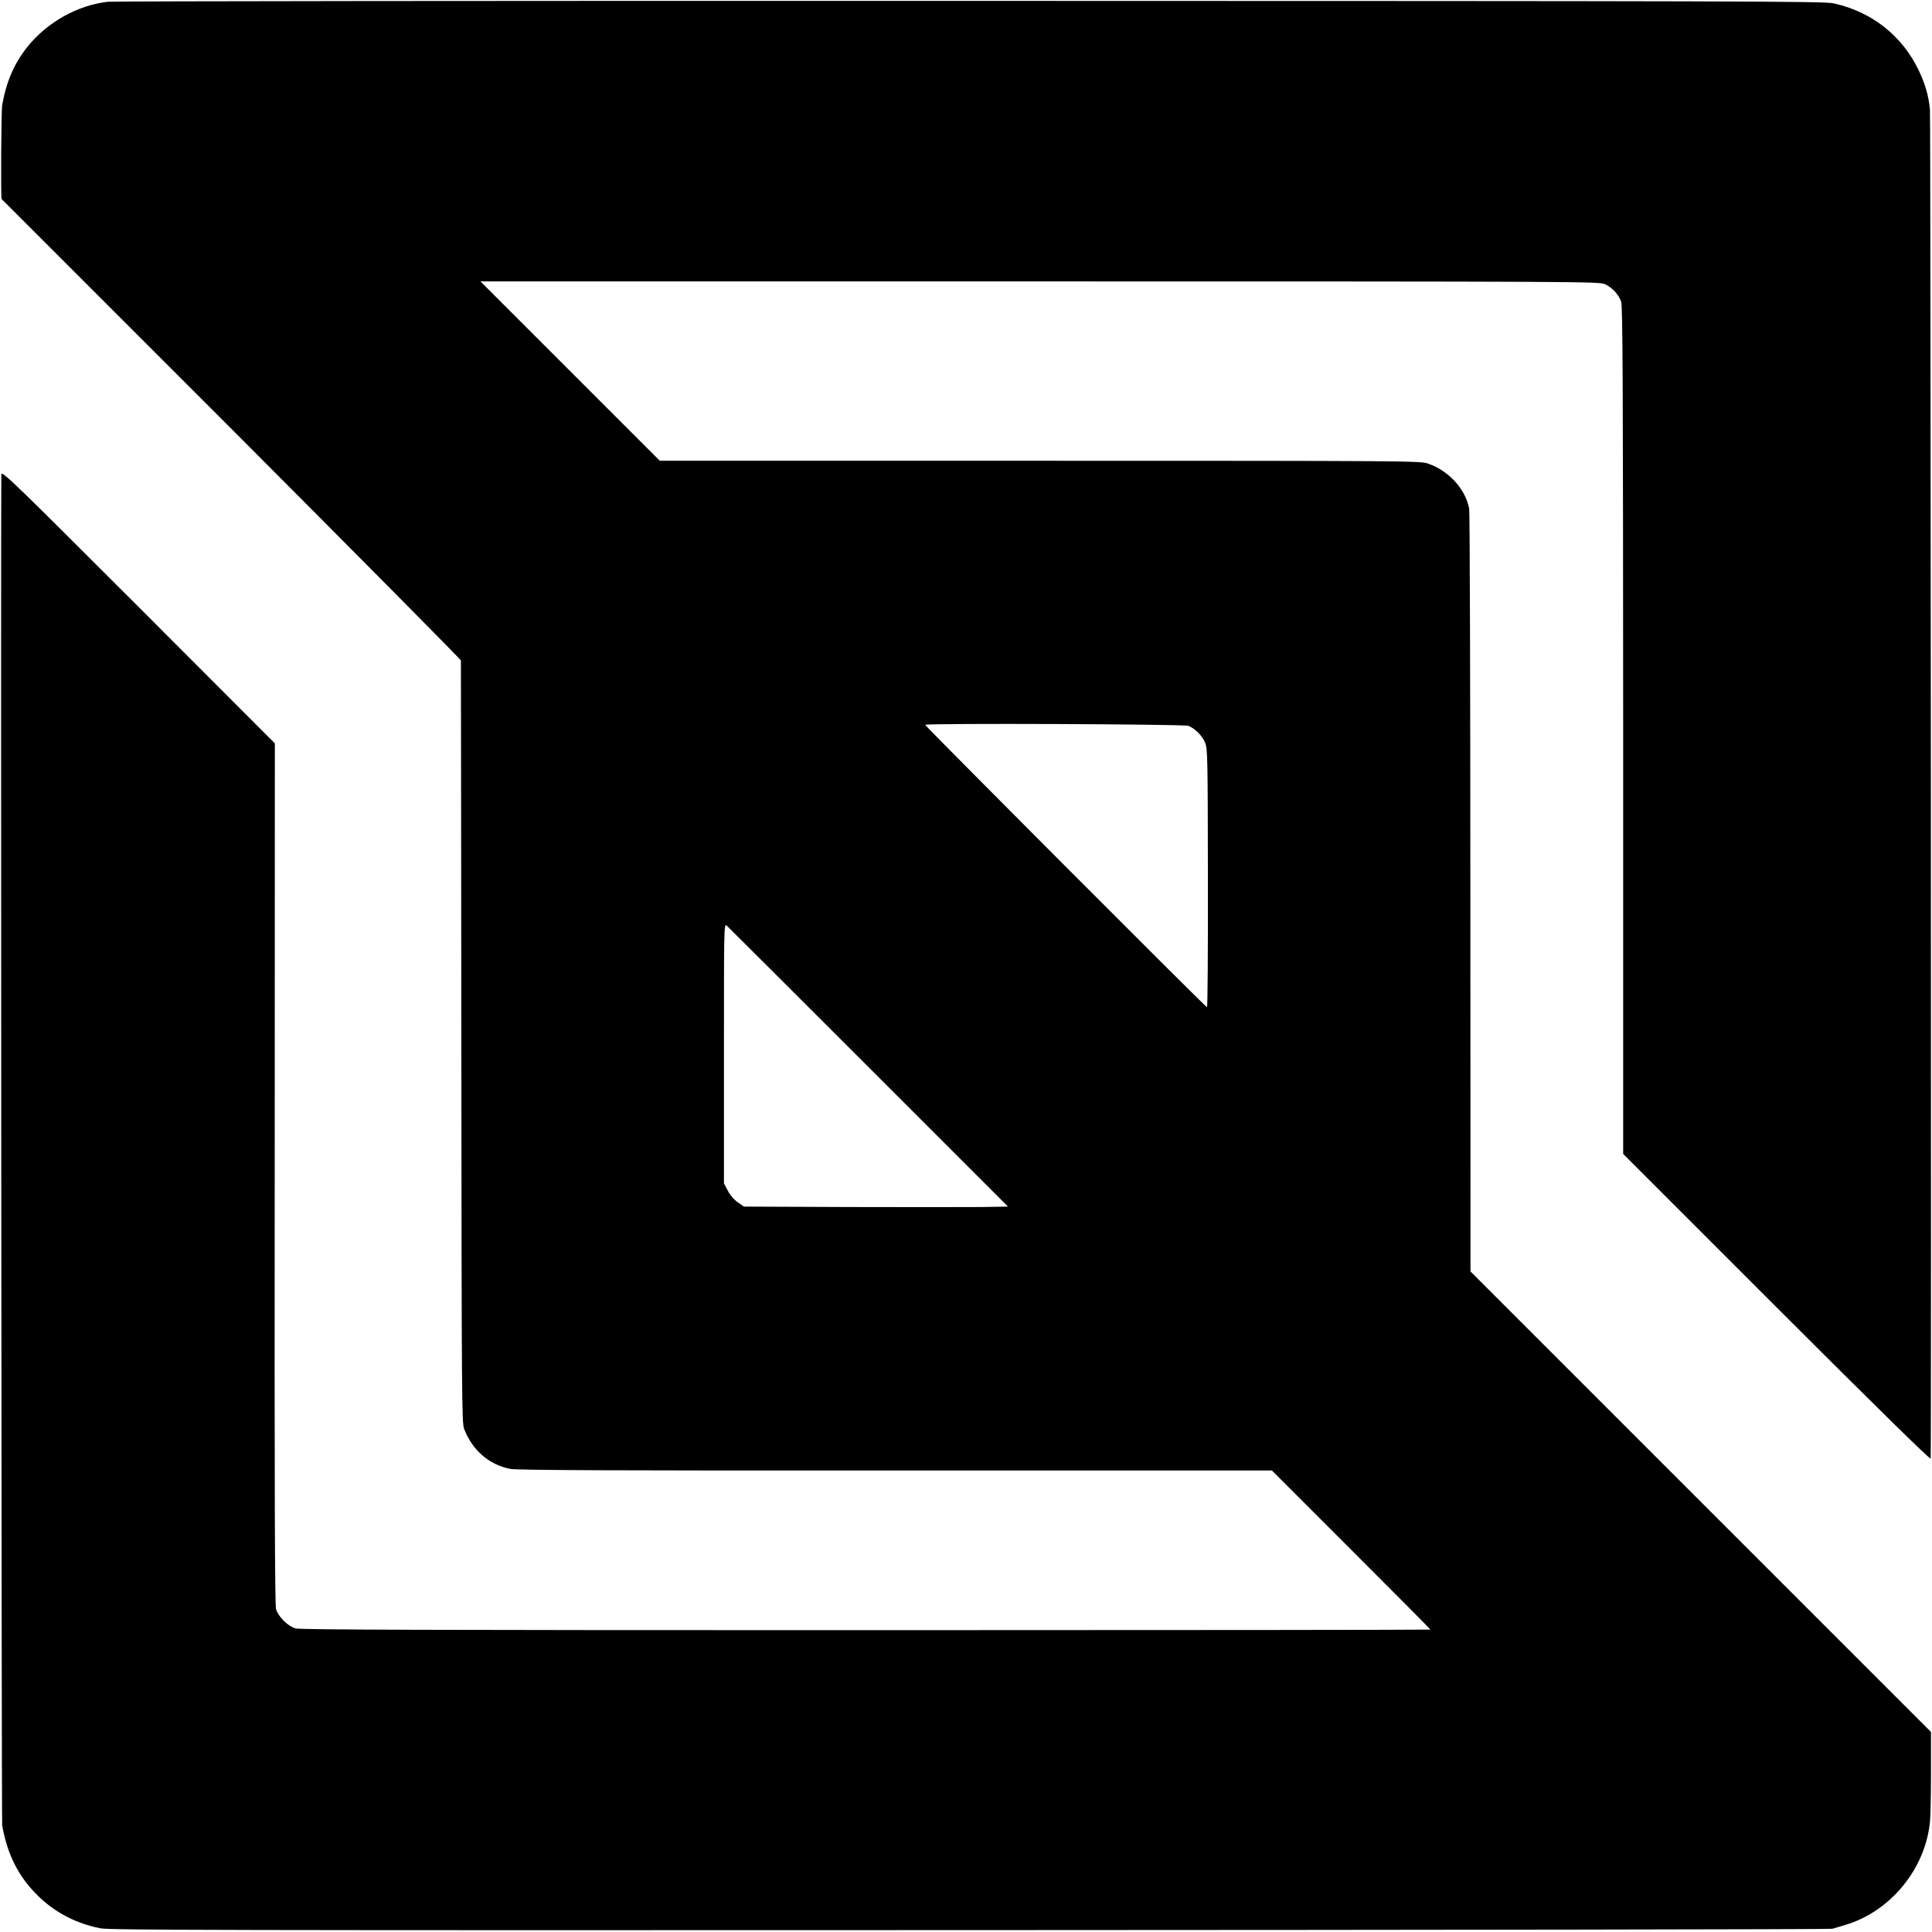
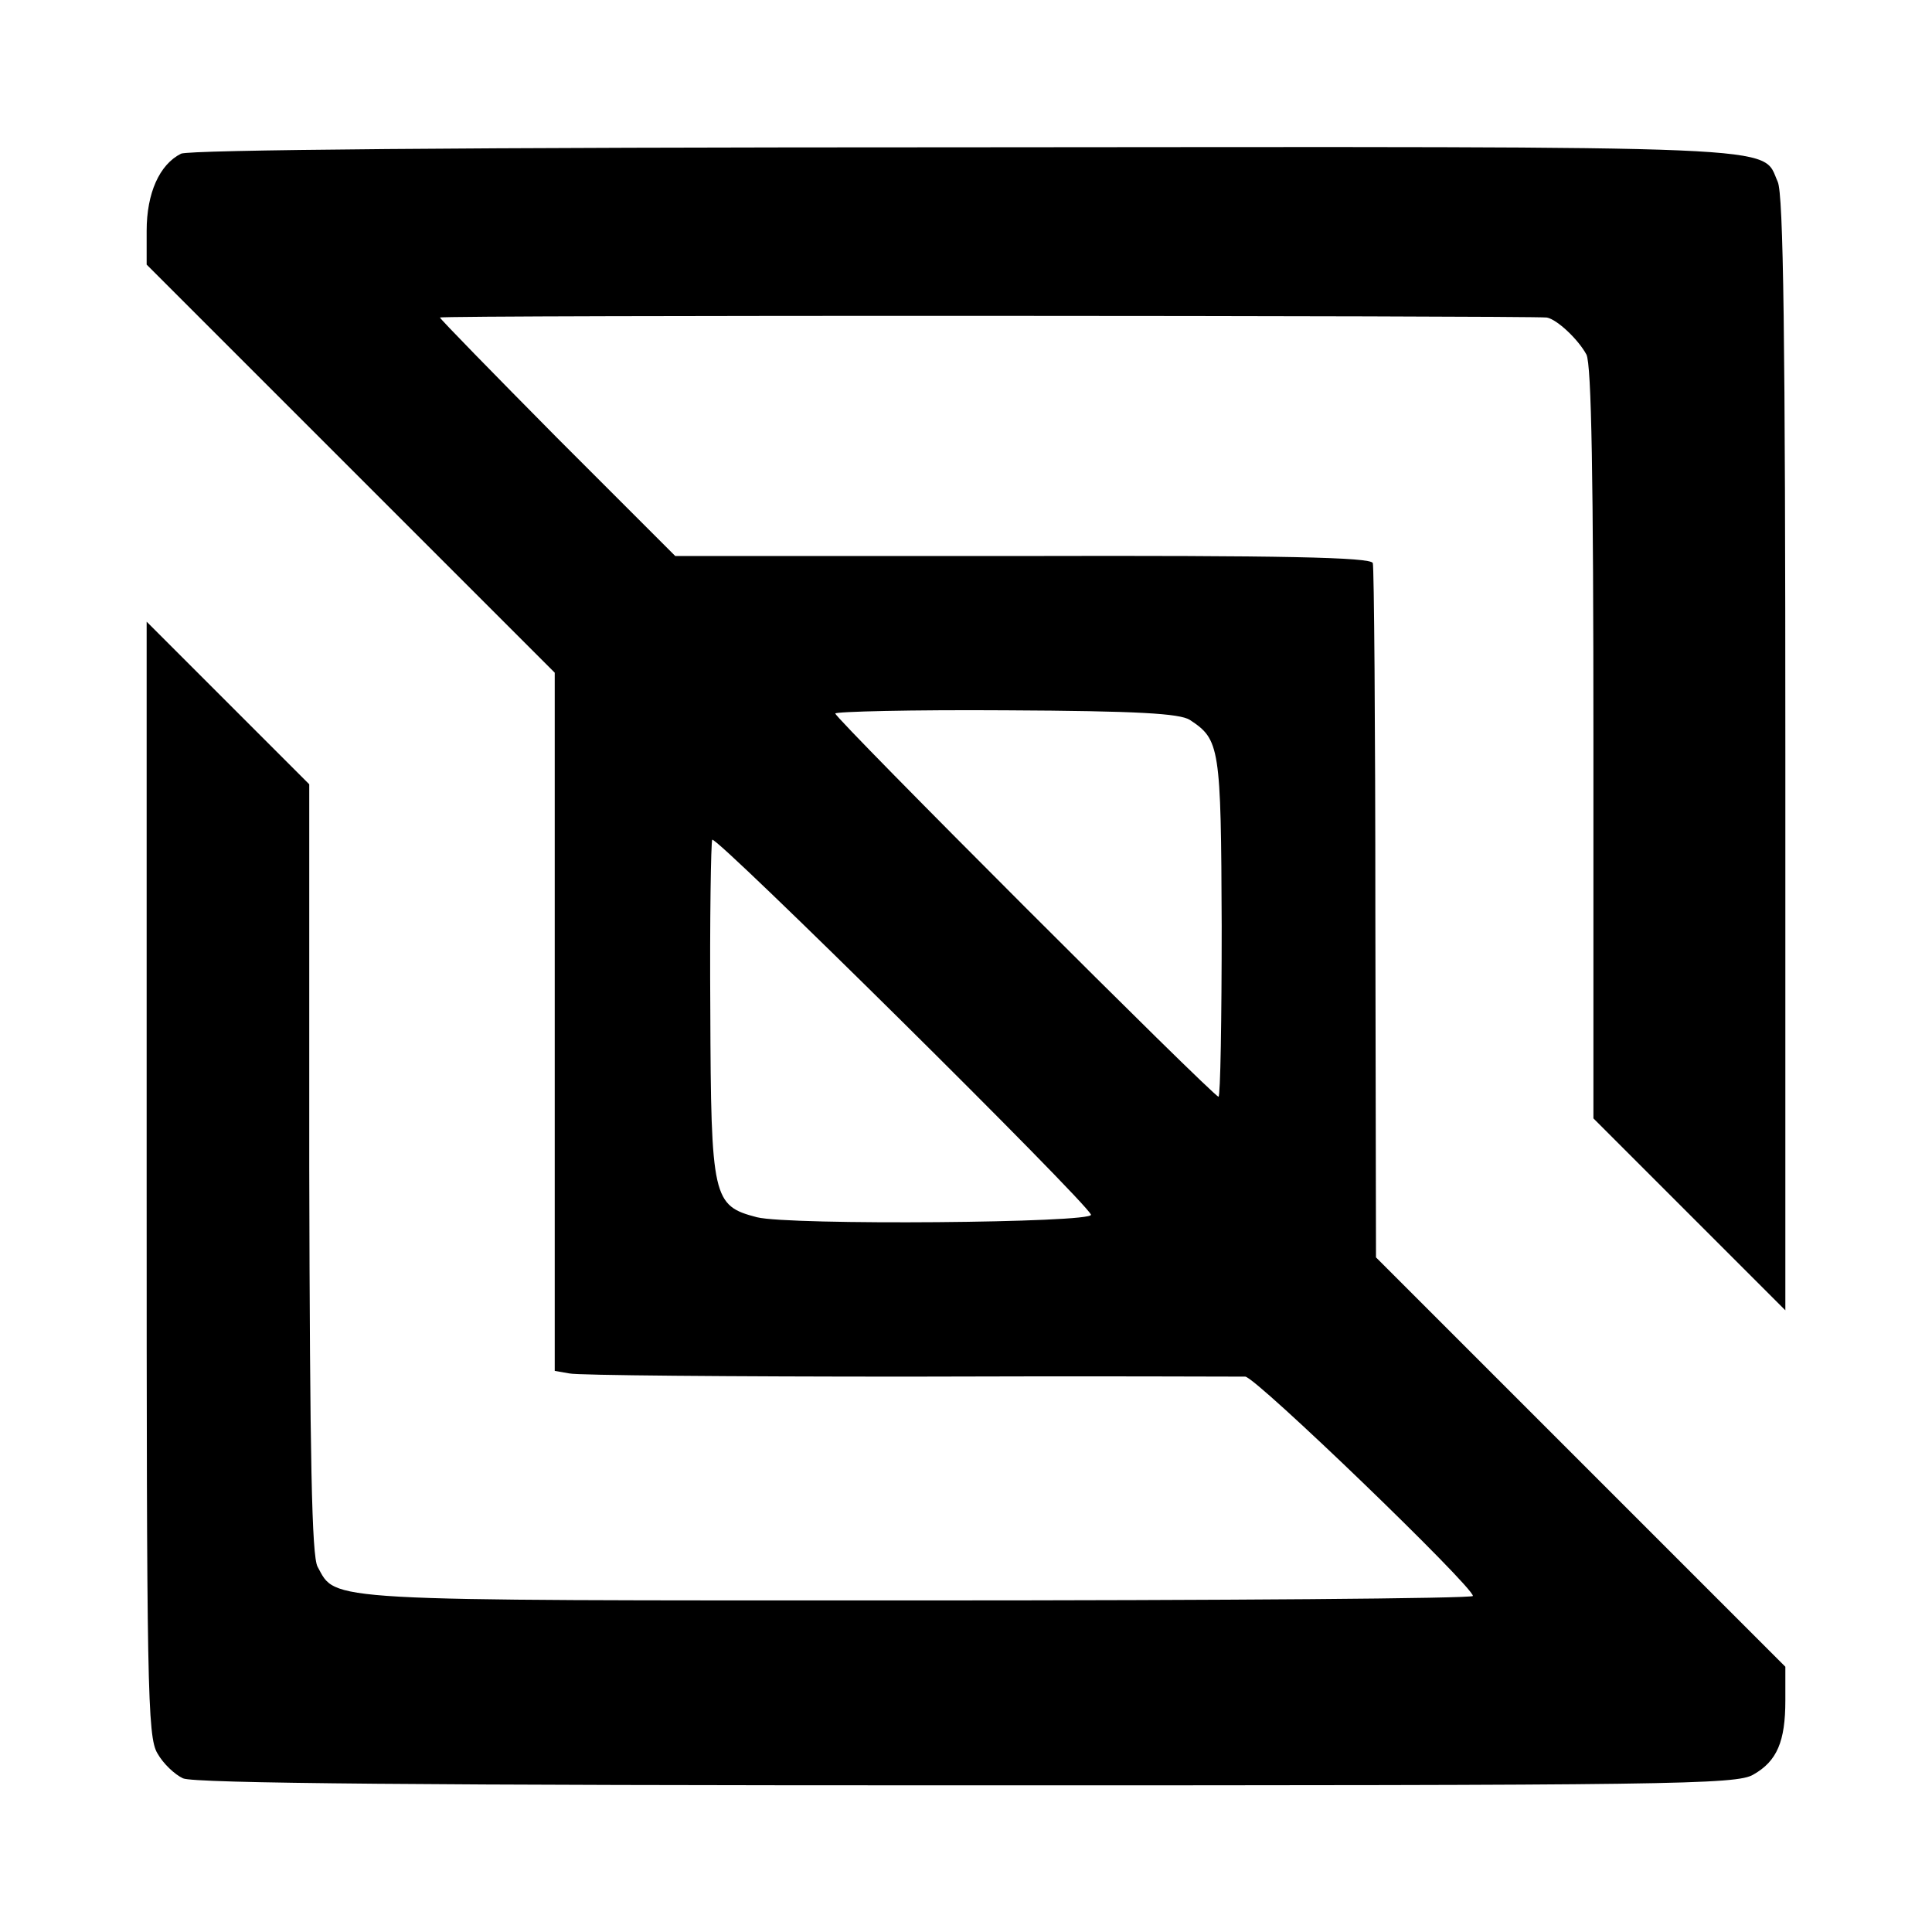
- <svg xmlns="http://www.w3.org/2000/svg" version="1.0" width="1325pt" height="1325pt" viewBox="0 0 1325 1325" preserveAspectRatio="xMidYMid meet">
-   <g transform="translate(0,1325) scale(0.1,-0.1)" fill="#000000" stroke="none">
-     <path d="M741 13238 c-208 -23 -417 -140 -552 -308 -91 -114 -145 -237 -174 -400 -7 -37 -10 -638 -4 -645 2 -2 712 -712 1577 -1577 864 -866 1572 -1580 1573 -1588 0 -8 2 -1187 3 -2620 2 -2439 3 -2608 19 -2650 57 -146 170 -245 316 -274 41 -9 749 -12 2640 -11 l2584 0 543 -543 c299 -299 544 -545 544 -548 0 -2 -1742 -4 -3871 -4 -3035 0 -3881 3 -3913 12 -53 16 -118 81 -133 133 -8 29 -11 829 -9 2989 l1 2948 -937 938 c-867 867 -938 935 -939 906 -4 -221 1 -9241 6 -9266 31 -171 90 -304 188 -420 126 -150 292 -247 487 -285 65 -12 859 -14 5965 -12 3240 1 5899 5 5911 9 12 3 53 16 91 27 308 92 547 383 579 706 4 33 7 185 7 338 l0 279 -1579 1579 -1579 1579 -1 2593 c0 1425 -4 2612 -8 2637 -25 136 -139 261 -283 311 -53 18 -138 19 -2662 19 l-2606 0 -615 615 -615 615 3835 0 c3740 0 3836 -1 3877 -19 50 -23 93 -70 111 -119 11 -30 13 -565 14 -2941 l0 -2905 1054 -1054 c681 -680 1054 -1047 1055 -1035 5 111 0 9205 -5 9253 -10 96 -33 175 -76 265 -113 239 -322 404 -584 462 -64 15 -625 16 -5921 17 -3217 1 -5879 -2 -5914 -6z m7410 -4966 c46 -19 97 -71 115 -118 16 -41 17 -118 18 -930 1 -486 -2 -883 -6 -882 -14 5 -1937 1932 -1933 1937 7 12 1779 5 1806 -7z m-2193 -2342 l955 -955 -179 -3 c-98 -1 -506 -1 -906 0 l-726 3 -43 30 c-26 18 -53 50 -68 80 l-26 49 0 892 c0 876 0 892 19 876 10 -9 449 -447 974 -972z" />
+ <svg xmlns="http://www.w3.org/2000/svg" version="1.0" width="303pt" height="303pt" viewBox="0 0 303 303" preserveAspectRatio="xMidYMid meet">
+   <g transform="translate(0,303) scale(0.1,-0.1)" fill="#000000" stroke="none">
+     <path d="M284 2789 c-34 -17 -54 -62 -54 -121 l0 -53 320 -320 320 -320 0 -547 0 -548 23 -4 c12 -3 252 -5 532 -5 281 1 518 0 528 0 17 -1 357 -329 357 -344 0 -4 -392 -7 -870 -7 -943 0 -912 -2 -942 53 -9 17 -12 166 -13 625 l0 602 -128 128 -127 127 0 -874 c0 -796 1 -875 17 -901 9 -16 27 -33 40 -39 17 -8 384 -11 1229 -11 1107 0 1208 1 1234 17 37 21 50 52 50 116 l0 53 -321 321 -321 321 -1 539 c0 296 -2 543 -4 550 -4 9 -140 12 -550 11 l-544 0 -185 185 c-101 102 -184 187 -184 189 0 4 1710 3 1736 0 16 -3 49 -34 62 -58 8 -15 11 -196 11 -609 l0 -589 150 -150 151 -151 0 872 c0 655 -3 879 -12 898 -26 58 38 55 -1275 54 -791 0 -1215 -4 -1229 -10z m1582 -888 c47 -31 49 -41 50 -323 0 -148 -2 -268 -5 -268 -8 0 -601 593 -601 601 0 3 120 6 268 5 207 -1 272 -5 288 -15z m-155 -776 c5 -13 -473 -17 -524 -4 -69 18 -72 29 -73 324 -1 143 1 264 3 268 5 8 586 -567 594 -588z" />
  </g>
</svg>
